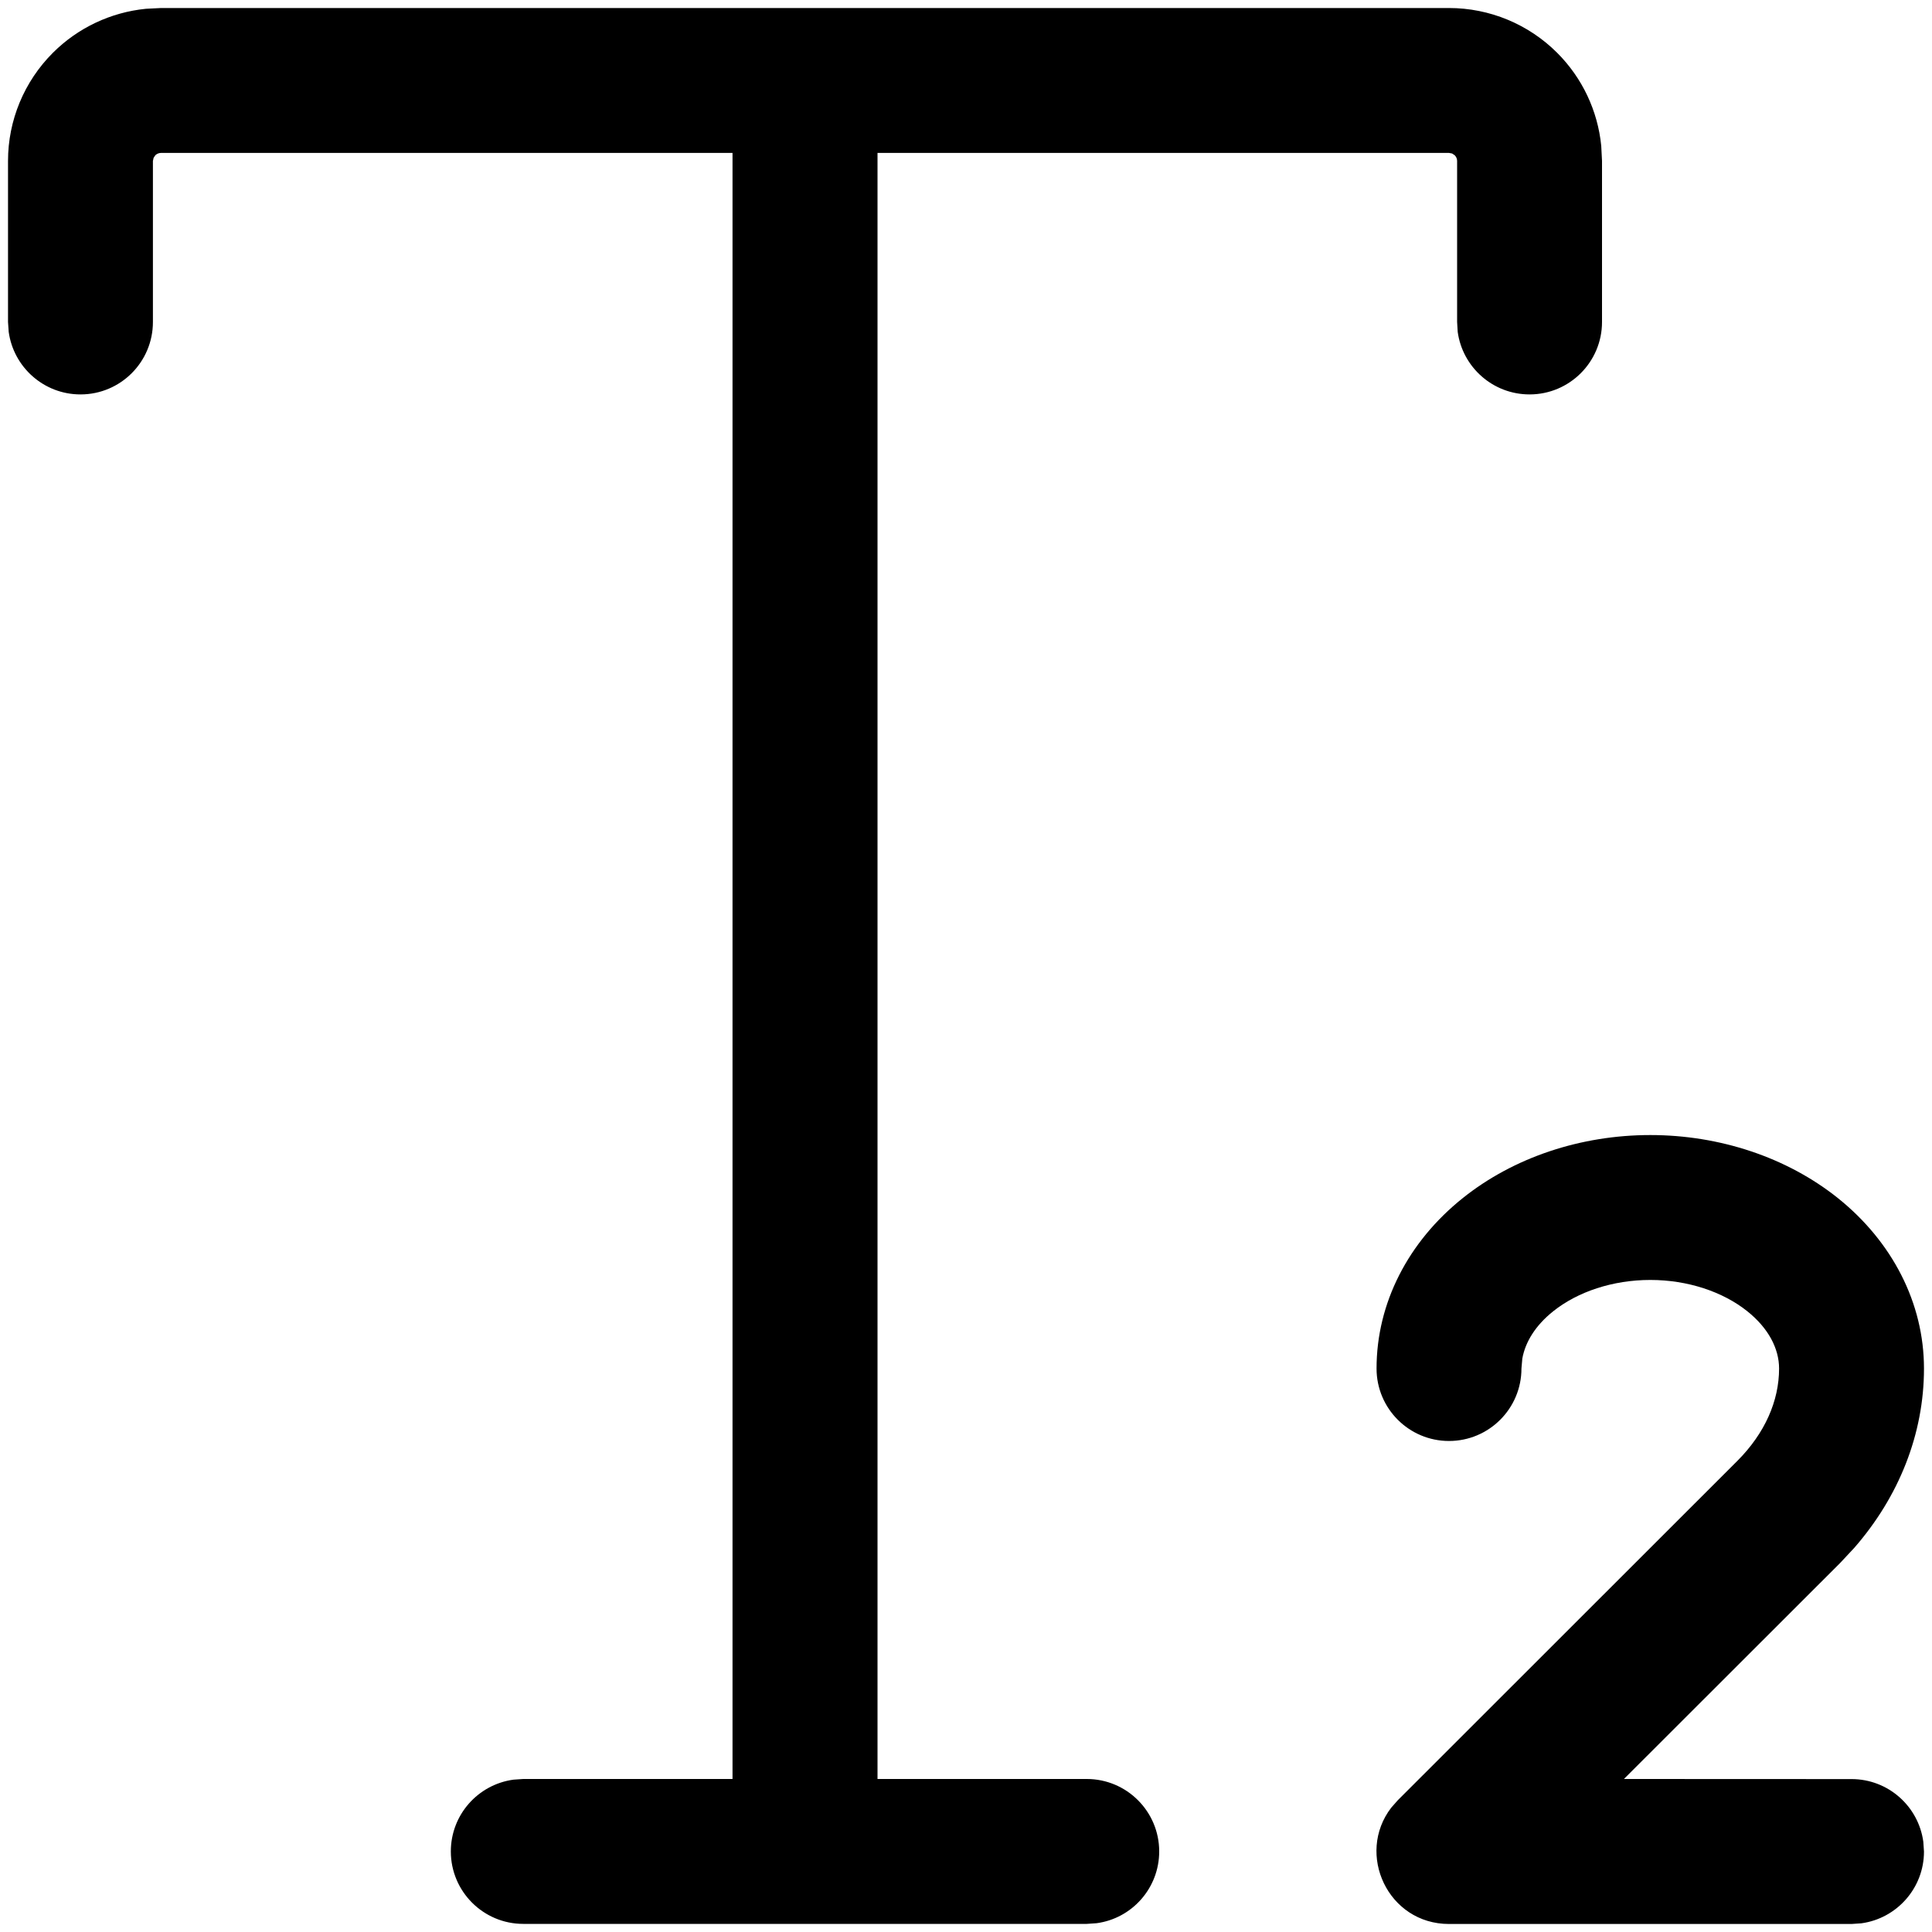
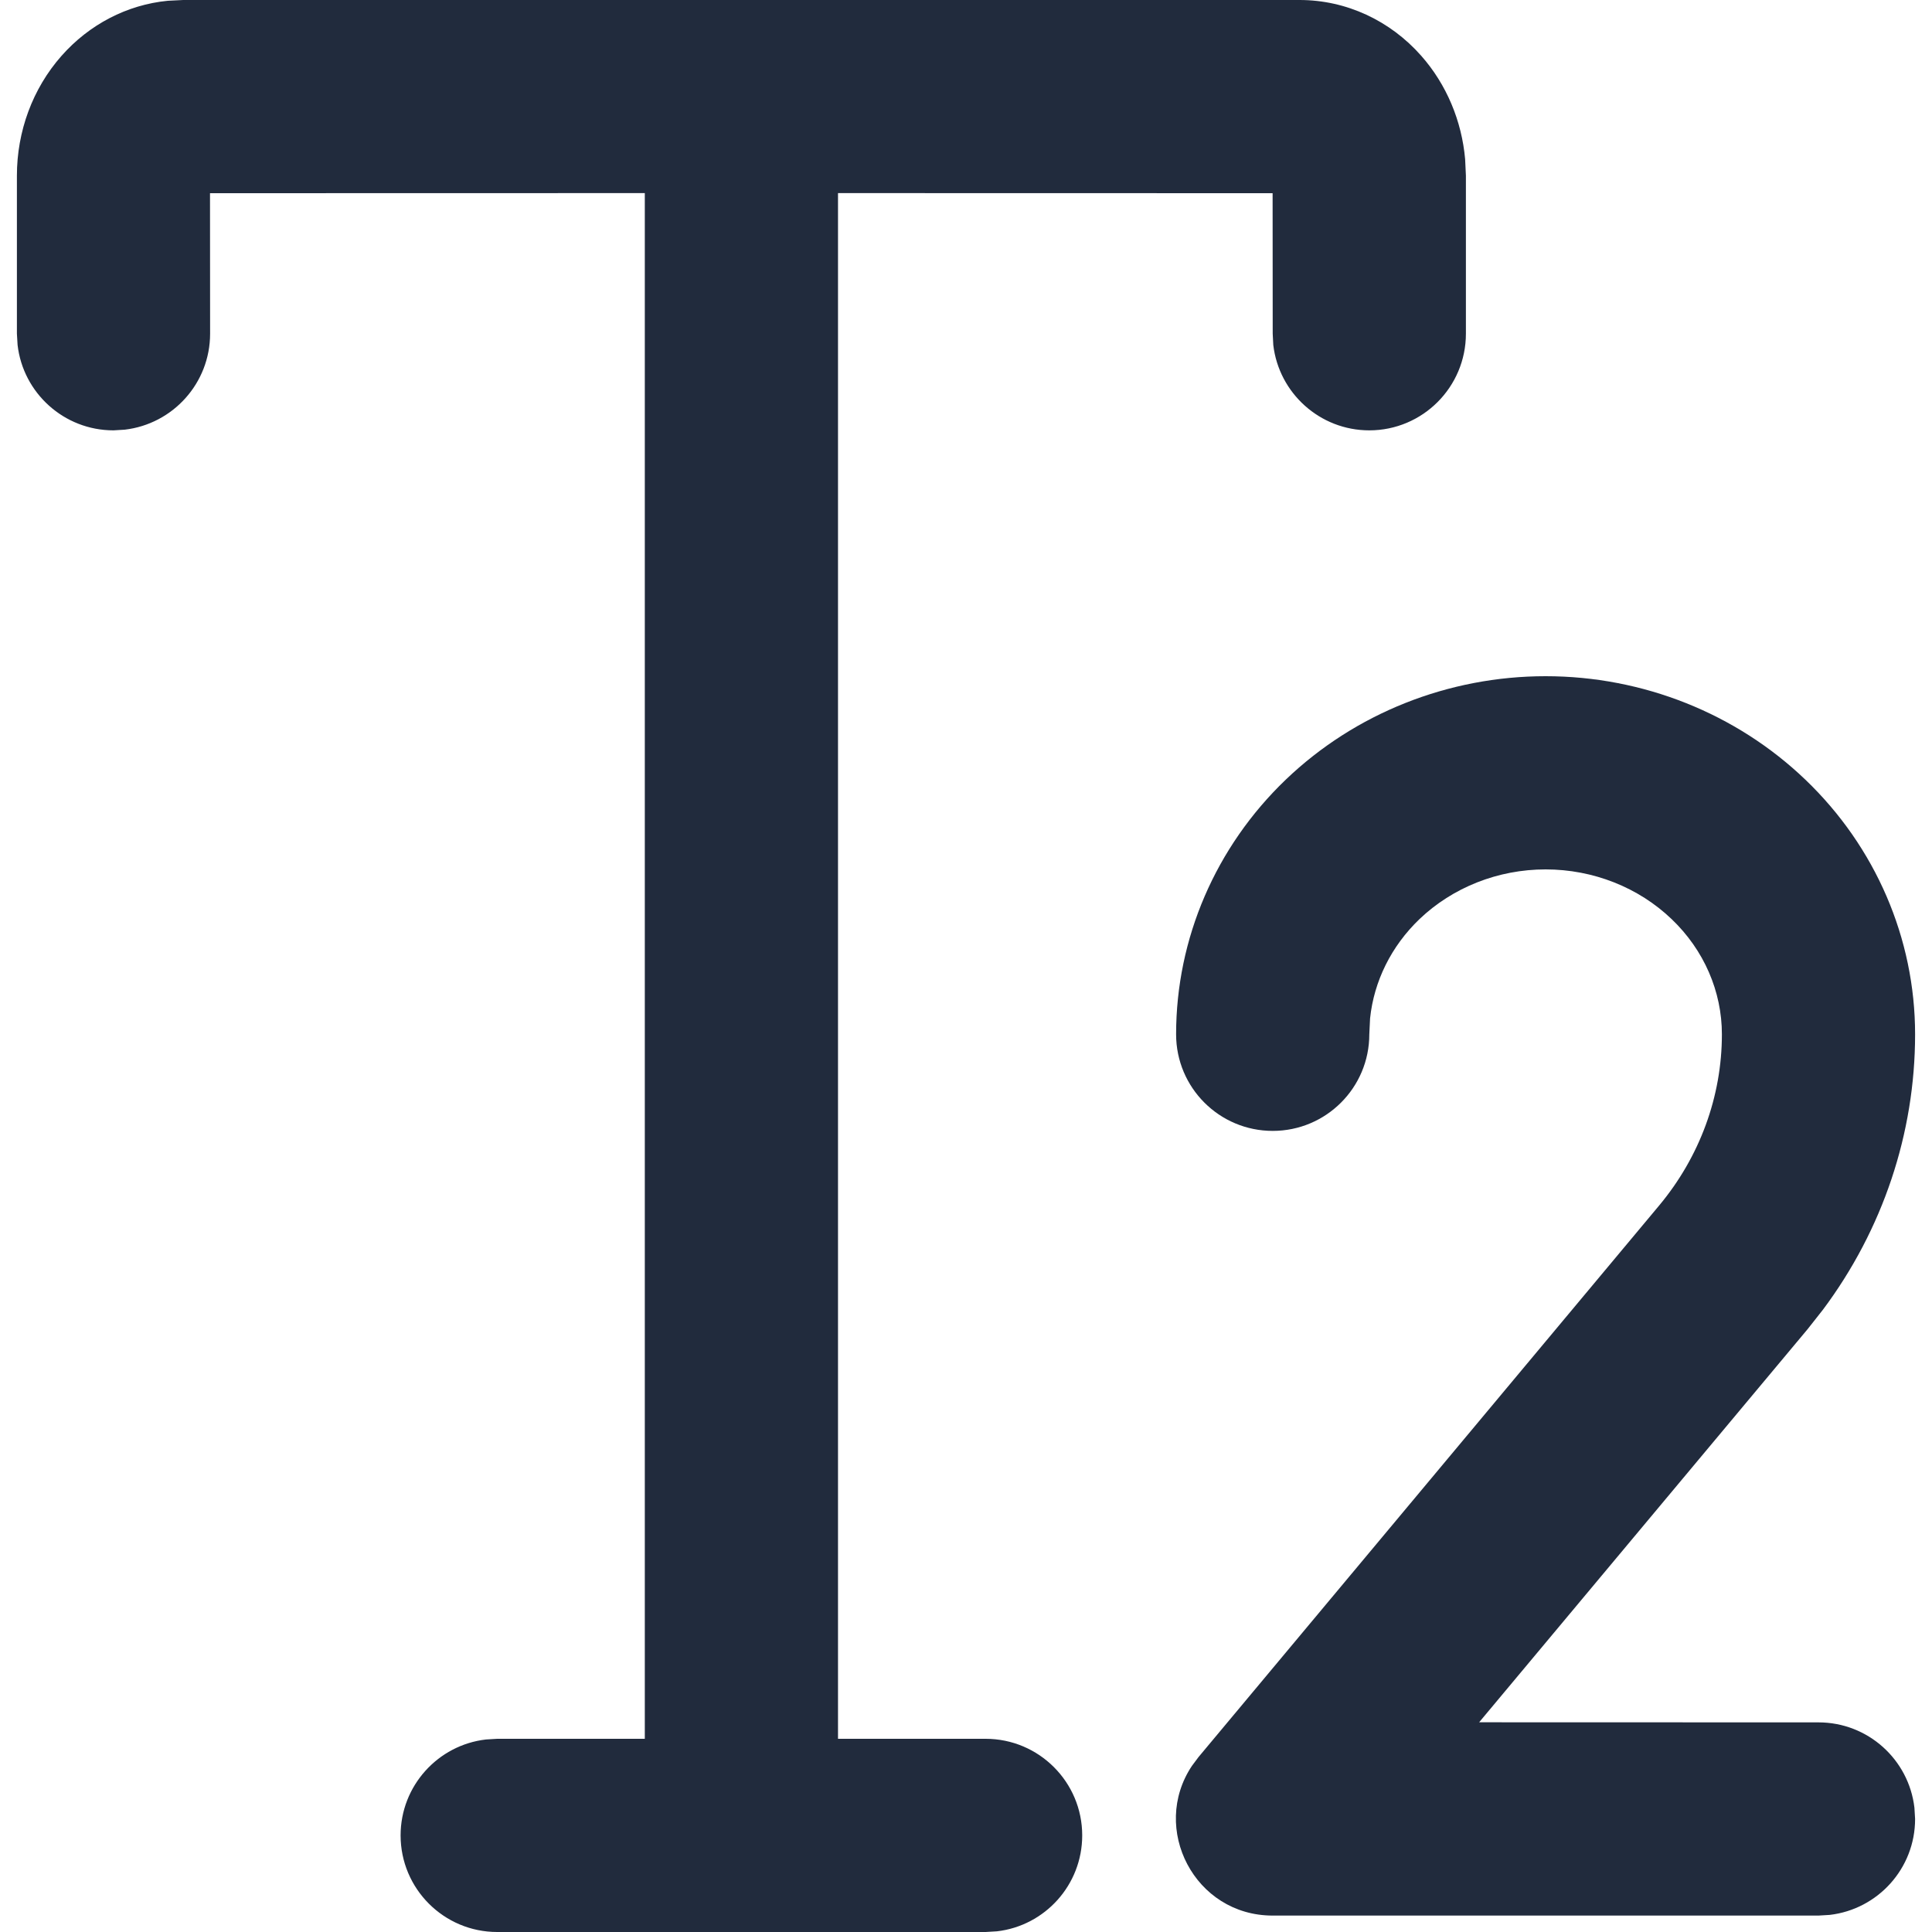
<svg xmlns="http://www.w3.org/2000/svg" width="20" height="20" viewBox="0 0 20 20" fill="none">
-   <path fill-rule="evenodd" clip-rule="evenodd" d="M16.12 0.547C15.823 0.25 15.42 0.083 15 0.083H8.334H1.667L1.51 0.091C1.148 0.127 0.807 0.287 0.547 0.547C0.25 0.844 0.083 1.246 0.083 1.666V3.333L0.09 3.435C0.14 3.801 0.454 4.083 0.833 4.083C1.248 4.083 1.583 3.747 1.583 3.333V1.666L1.59 1.634L1.608 1.607C1.624 1.592 1.645 1.583 1.667 1.583H7.583V18.416H5.417L5.315 18.423C4.949 18.473 4.667 18.786 4.667 19.166C4.667 19.58 5.003 19.916 5.417 19.916H8.312L8.334 19.916L8.355 19.916H11.25L11.352 19.909C11.718 19.86 12 19.546 12 19.166C12 18.752 11.664 18.416 11.25 18.416H9.084V1.583H15L15.032 1.589L15.059 1.607C15.075 1.623 15.084 1.644 15.084 1.666V3.333L15.09 3.435C15.14 3.801 15.454 4.083 15.834 4.083C16.248 4.083 16.584 3.747 16.584 3.333V1.666L16.576 1.51C16.54 1.147 16.38 0.807 16.12 0.547ZM19.025 12.402C18.498 11.981 17.802 11.75 17.084 11.75C16.365 11.75 15.669 11.981 15.142 12.403C14.579 12.853 14.25 13.488 14.25 14.167C14.25 14.581 14.586 14.917 15 14.917C15.414 14.917 15.75 14.581 15.75 14.167L15.759 14.064C15.79 13.891 15.896 13.72 16.079 13.574C16.333 13.371 16.697 13.25 17.084 13.25C17.47 13.25 17.834 13.371 18.088 13.574C18.307 13.749 18.417 13.961 18.417 14.167C18.417 14.502 18.27 14.837 17.986 15.122L14.47 18.636L14.402 18.713C14.034 19.192 14.367 19.917 15 19.917H19.167L19.269 19.91C19.635 19.86 19.917 19.546 19.917 19.167L19.91 19.065C19.86 18.699 19.547 18.417 19.167 18.417L16.811 18.416L19.047 16.182L19.193 16.026C19.659 15.493 19.917 14.843 19.917 14.167C19.917 13.488 19.588 12.853 19.025 12.402Z" fill="black" />
+   <path d="M13.453 0C13.937 0 14.391 0.213 14.713 0.578C14.975 0.875 15.132 1.252 15.167 1.648L15.175 1.818V3.454C15.175 4.007 14.727 4.455 14.175 4.455C13.662 4.455 13.239 4.068 13.181 3.571L13.175 3.454L13.174 2L8.675 1.999V18H10.203C10.755 18 11.203 18.448 11.203 19C11.203 19.513 10.817 19.936 10.32 19.993L10.203 20H5.147C4.595 20 4.147 19.552 4.147 19C4.147 18.487 4.534 18.064 5.031 18.007L5.147 18H6.675V1.999L2.174 2L2.175 3.454C2.175 3.967 1.789 4.39 1.291 4.448L1.175 4.455C0.662 4.455 0.239 4.068 0.182 3.571L0.175 3.454V1.818C0.175 1.361 0.337 0.917 0.637 0.578C0.923 0.254 1.314 0.049 1.737 0.008L1.897 0H13.453ZM16 7C17.005 7 17.972 7.384 18.689 8.071C19.415 8.766 19.825 9.715 19.825 10.707C19.825 11.733 19.49 12.73 18.871 13.558L18.711 13.761L15.312 17.829L18.825 17.83C19.338 17.83 19.76 18.216 19.818 18.713L19.825 18.83C19.825 19.343 19.439 19.765 18.941 19.823L18.825 19.83H13.175C12.365 19.83 11.906 18.928 12.339 18.28L12.407 18.189L17.175 12.48C17.597 11.974 17.825 11.349 17.825 10.707C17.825 10.264 17.64 9.835 17.305 9.515C16.963 9.187 16.493 9 16 9C15.507 9 15.037 9.187 14.694 9.515C14.402 9.795 14.223 10.158 14.183 10.542L14.175 10.707C14.175 11.26 13.727 11.707 13.175 11.707C12.623 11.707 12.175 11.26 12.175 10.707C12.175 9.715 12.585 8.766 13.31 8.071C14.027 7.384 14.994 7 16 7Z" fill="#212B3D" />
</svg>
